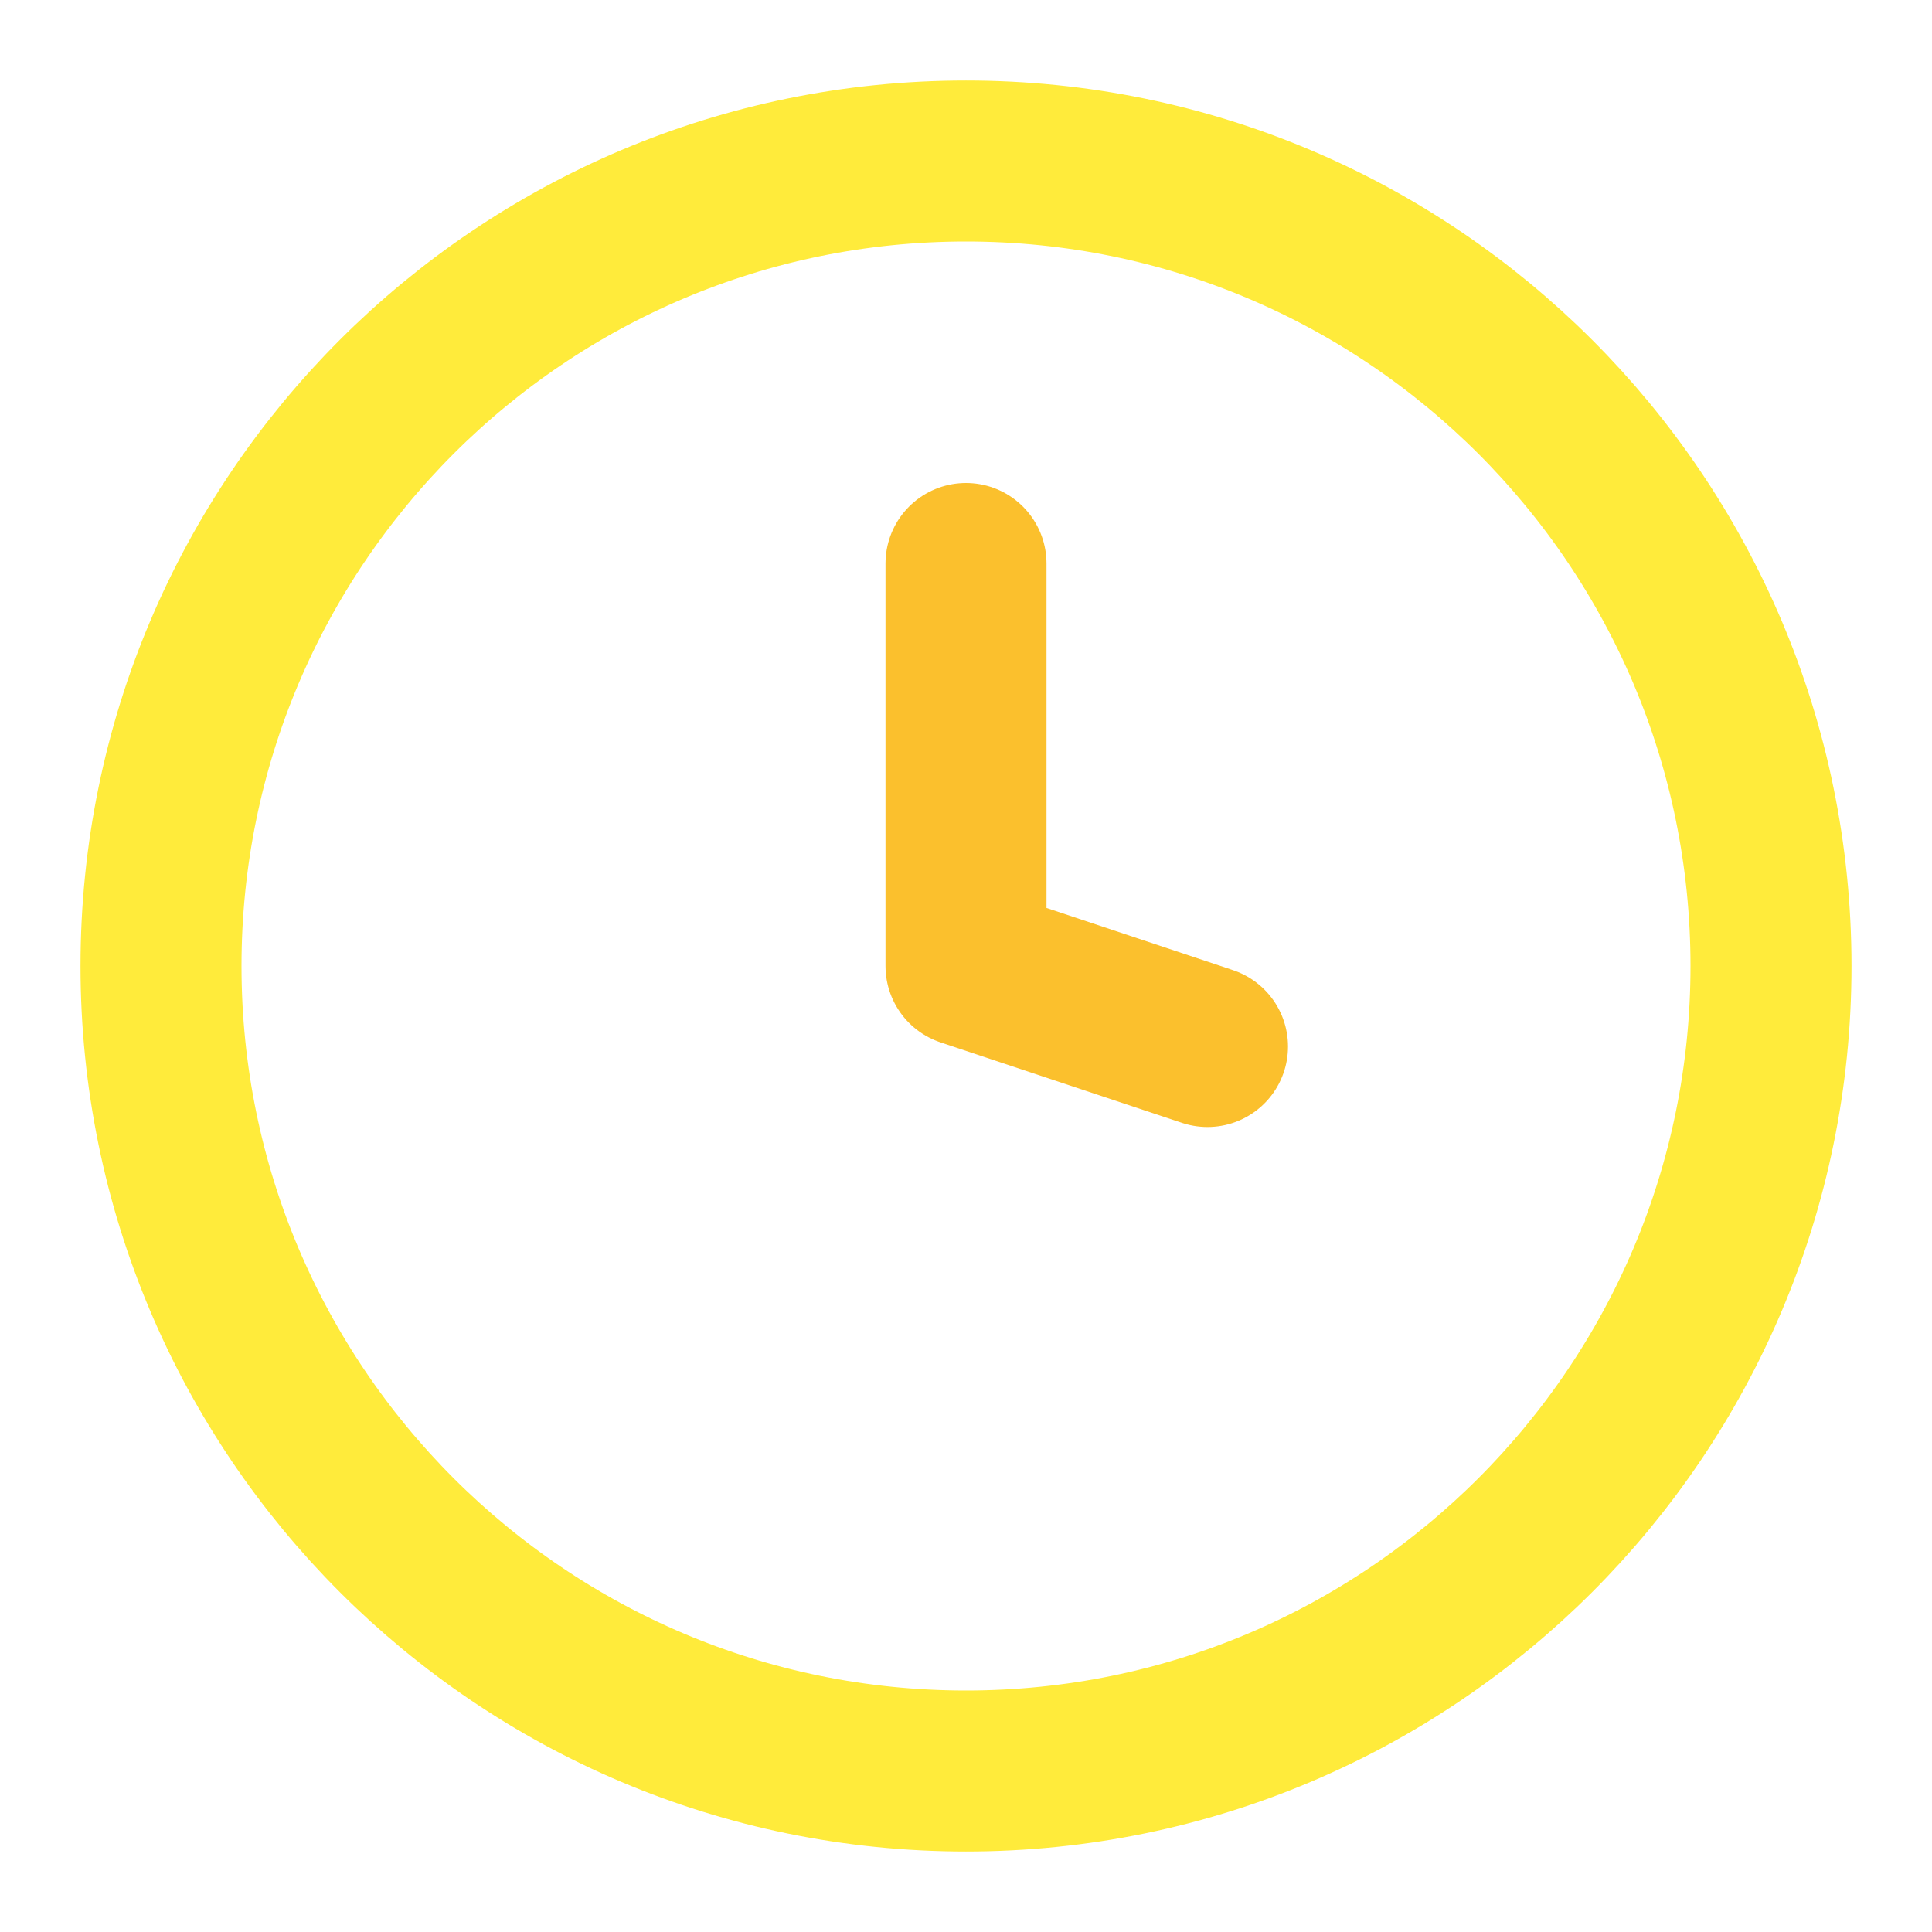
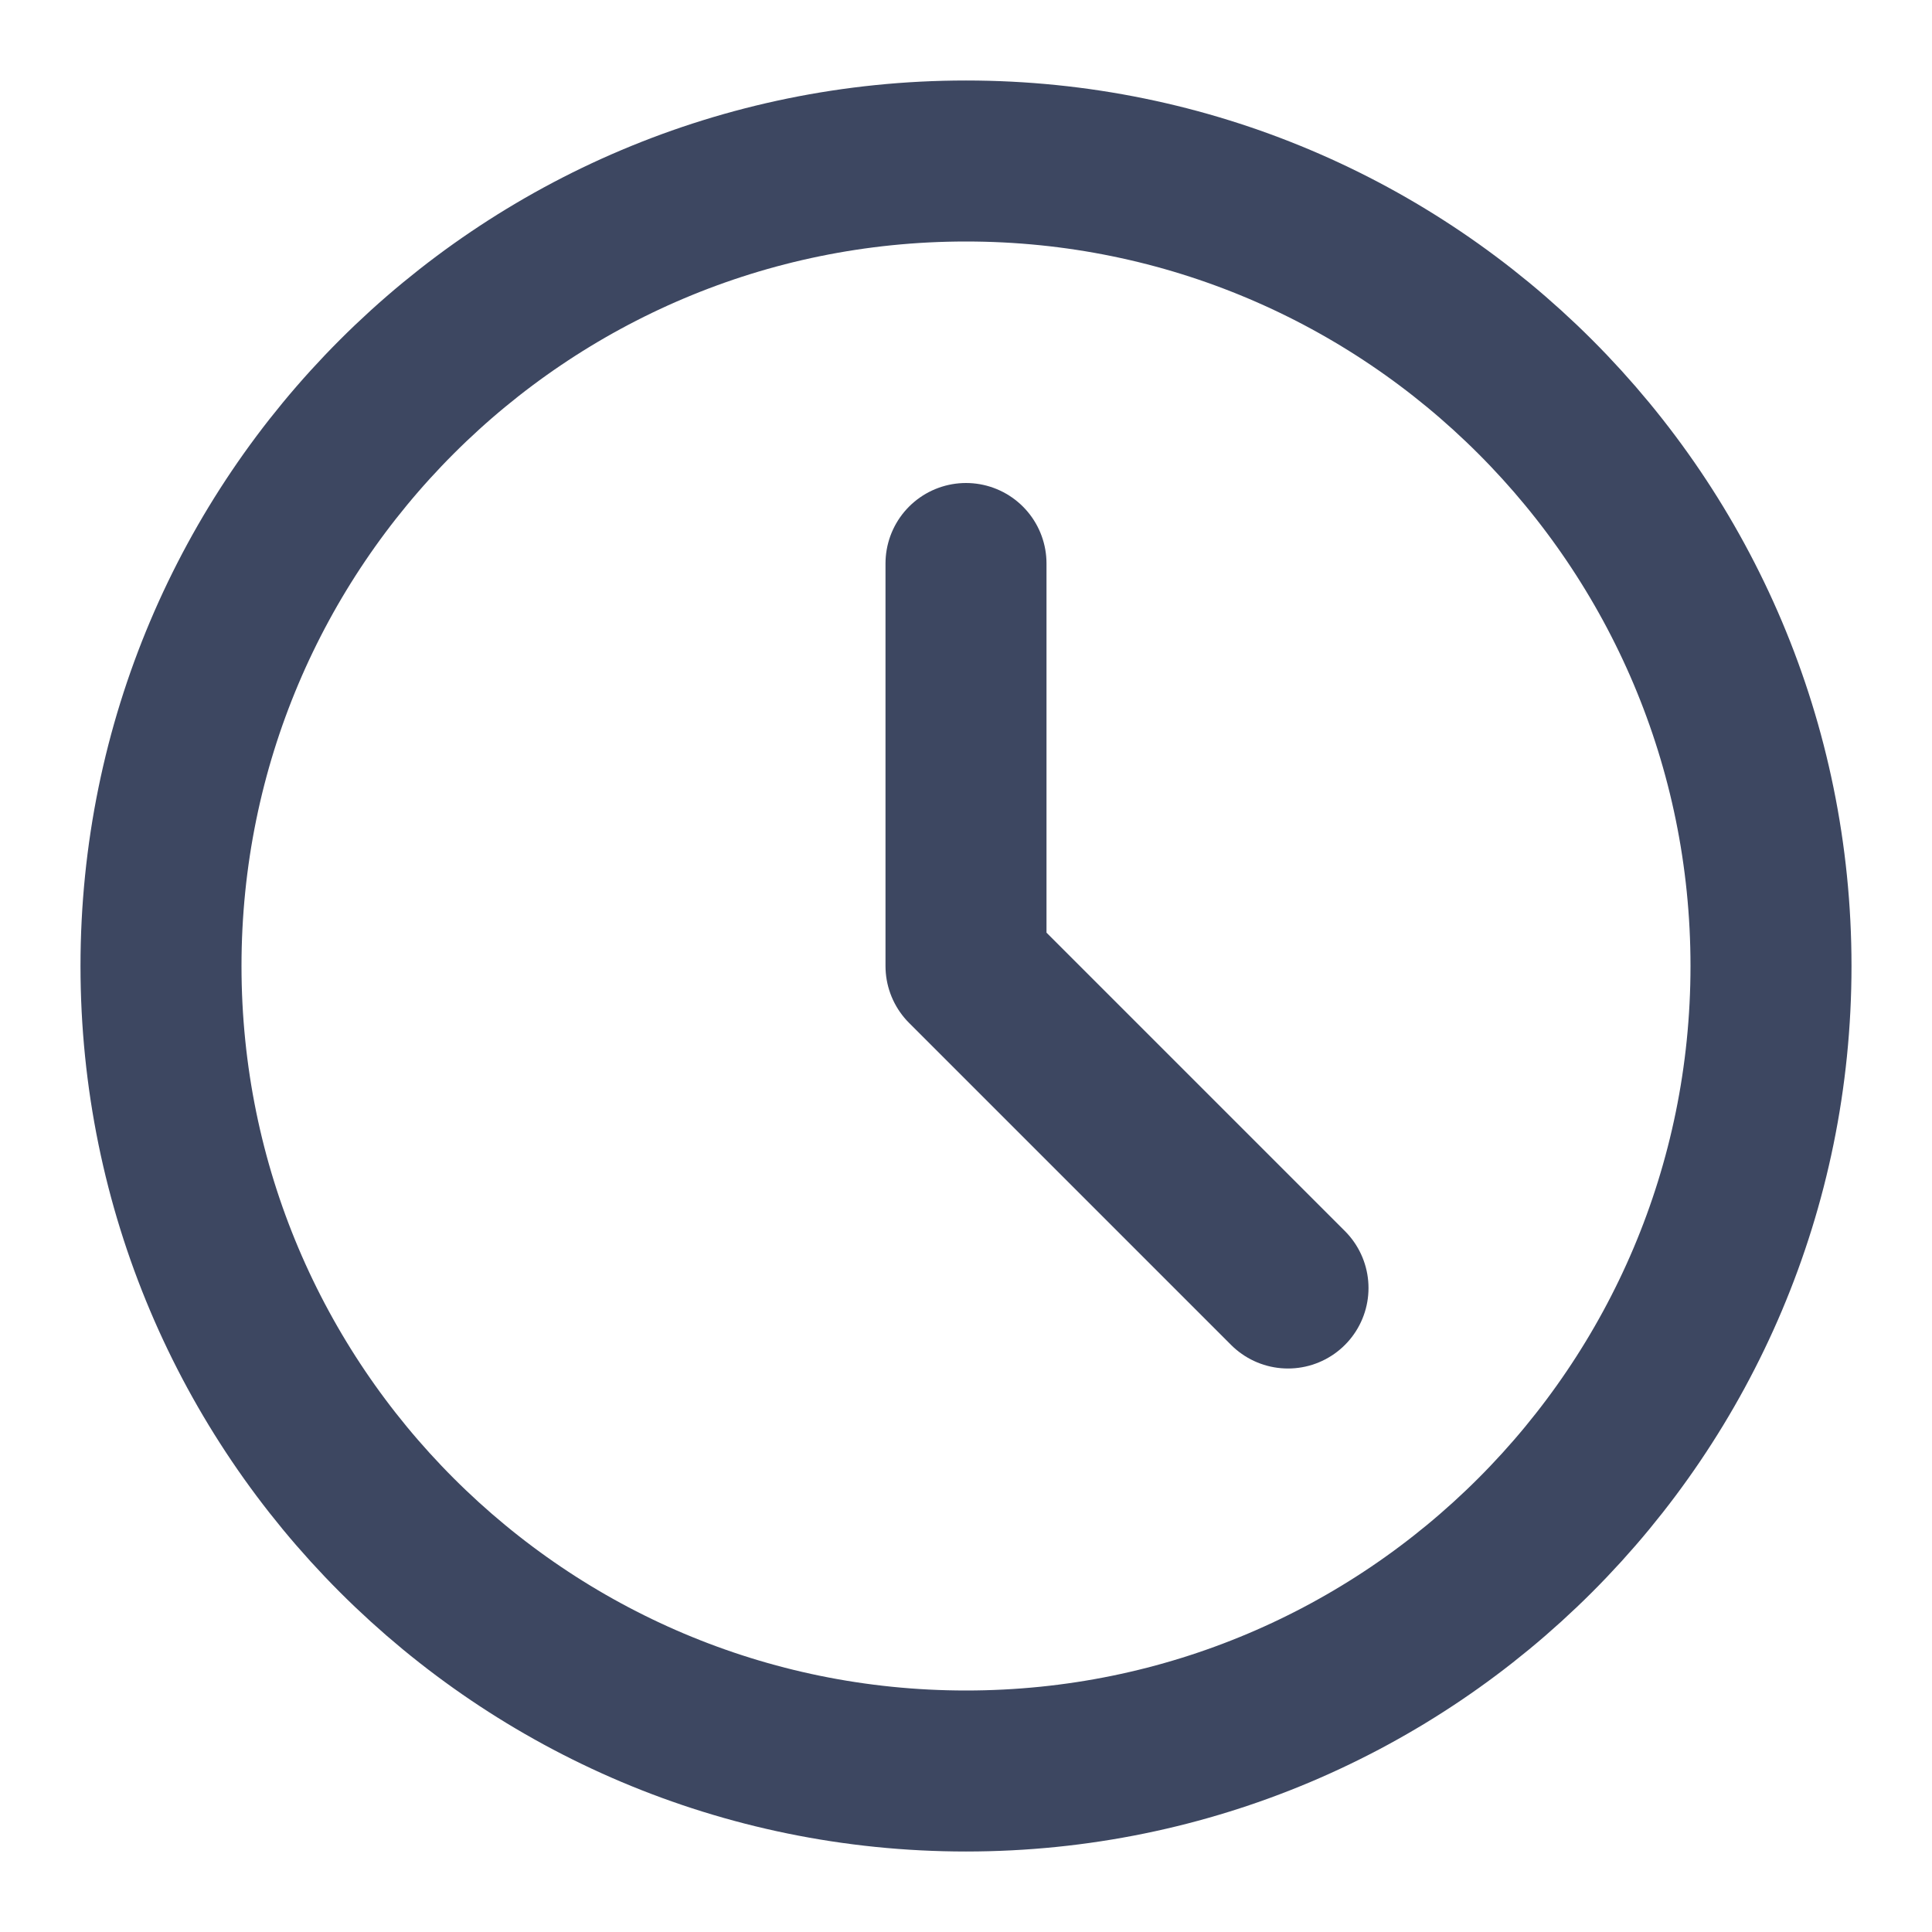
<svg xmlns="http://www.w3.org/2000/svg" viewBox="0 0 24 24" fill="none" width="100%" height="100%">
-   <circle cx="12" cy="12" r="10" stroke="#FFEB3B" stroke-width="2" fill="none" />
-   <path d="M12 7 L12 12 L15 13" stroke="#FBC02D" stroke-width="2" stroke-linecap="round" stroke-linejoin="round" />
+   <circle cx="12" cy="12" r="10" stroke="#3d4761" stroke-width="2" fill="none" />
+   <path d="M12 7 L12 12 L16 16" stroke="#3d4761" stroke-width="2" stroke-linecap="round" stroke-linejoin="round" />
</svg>
